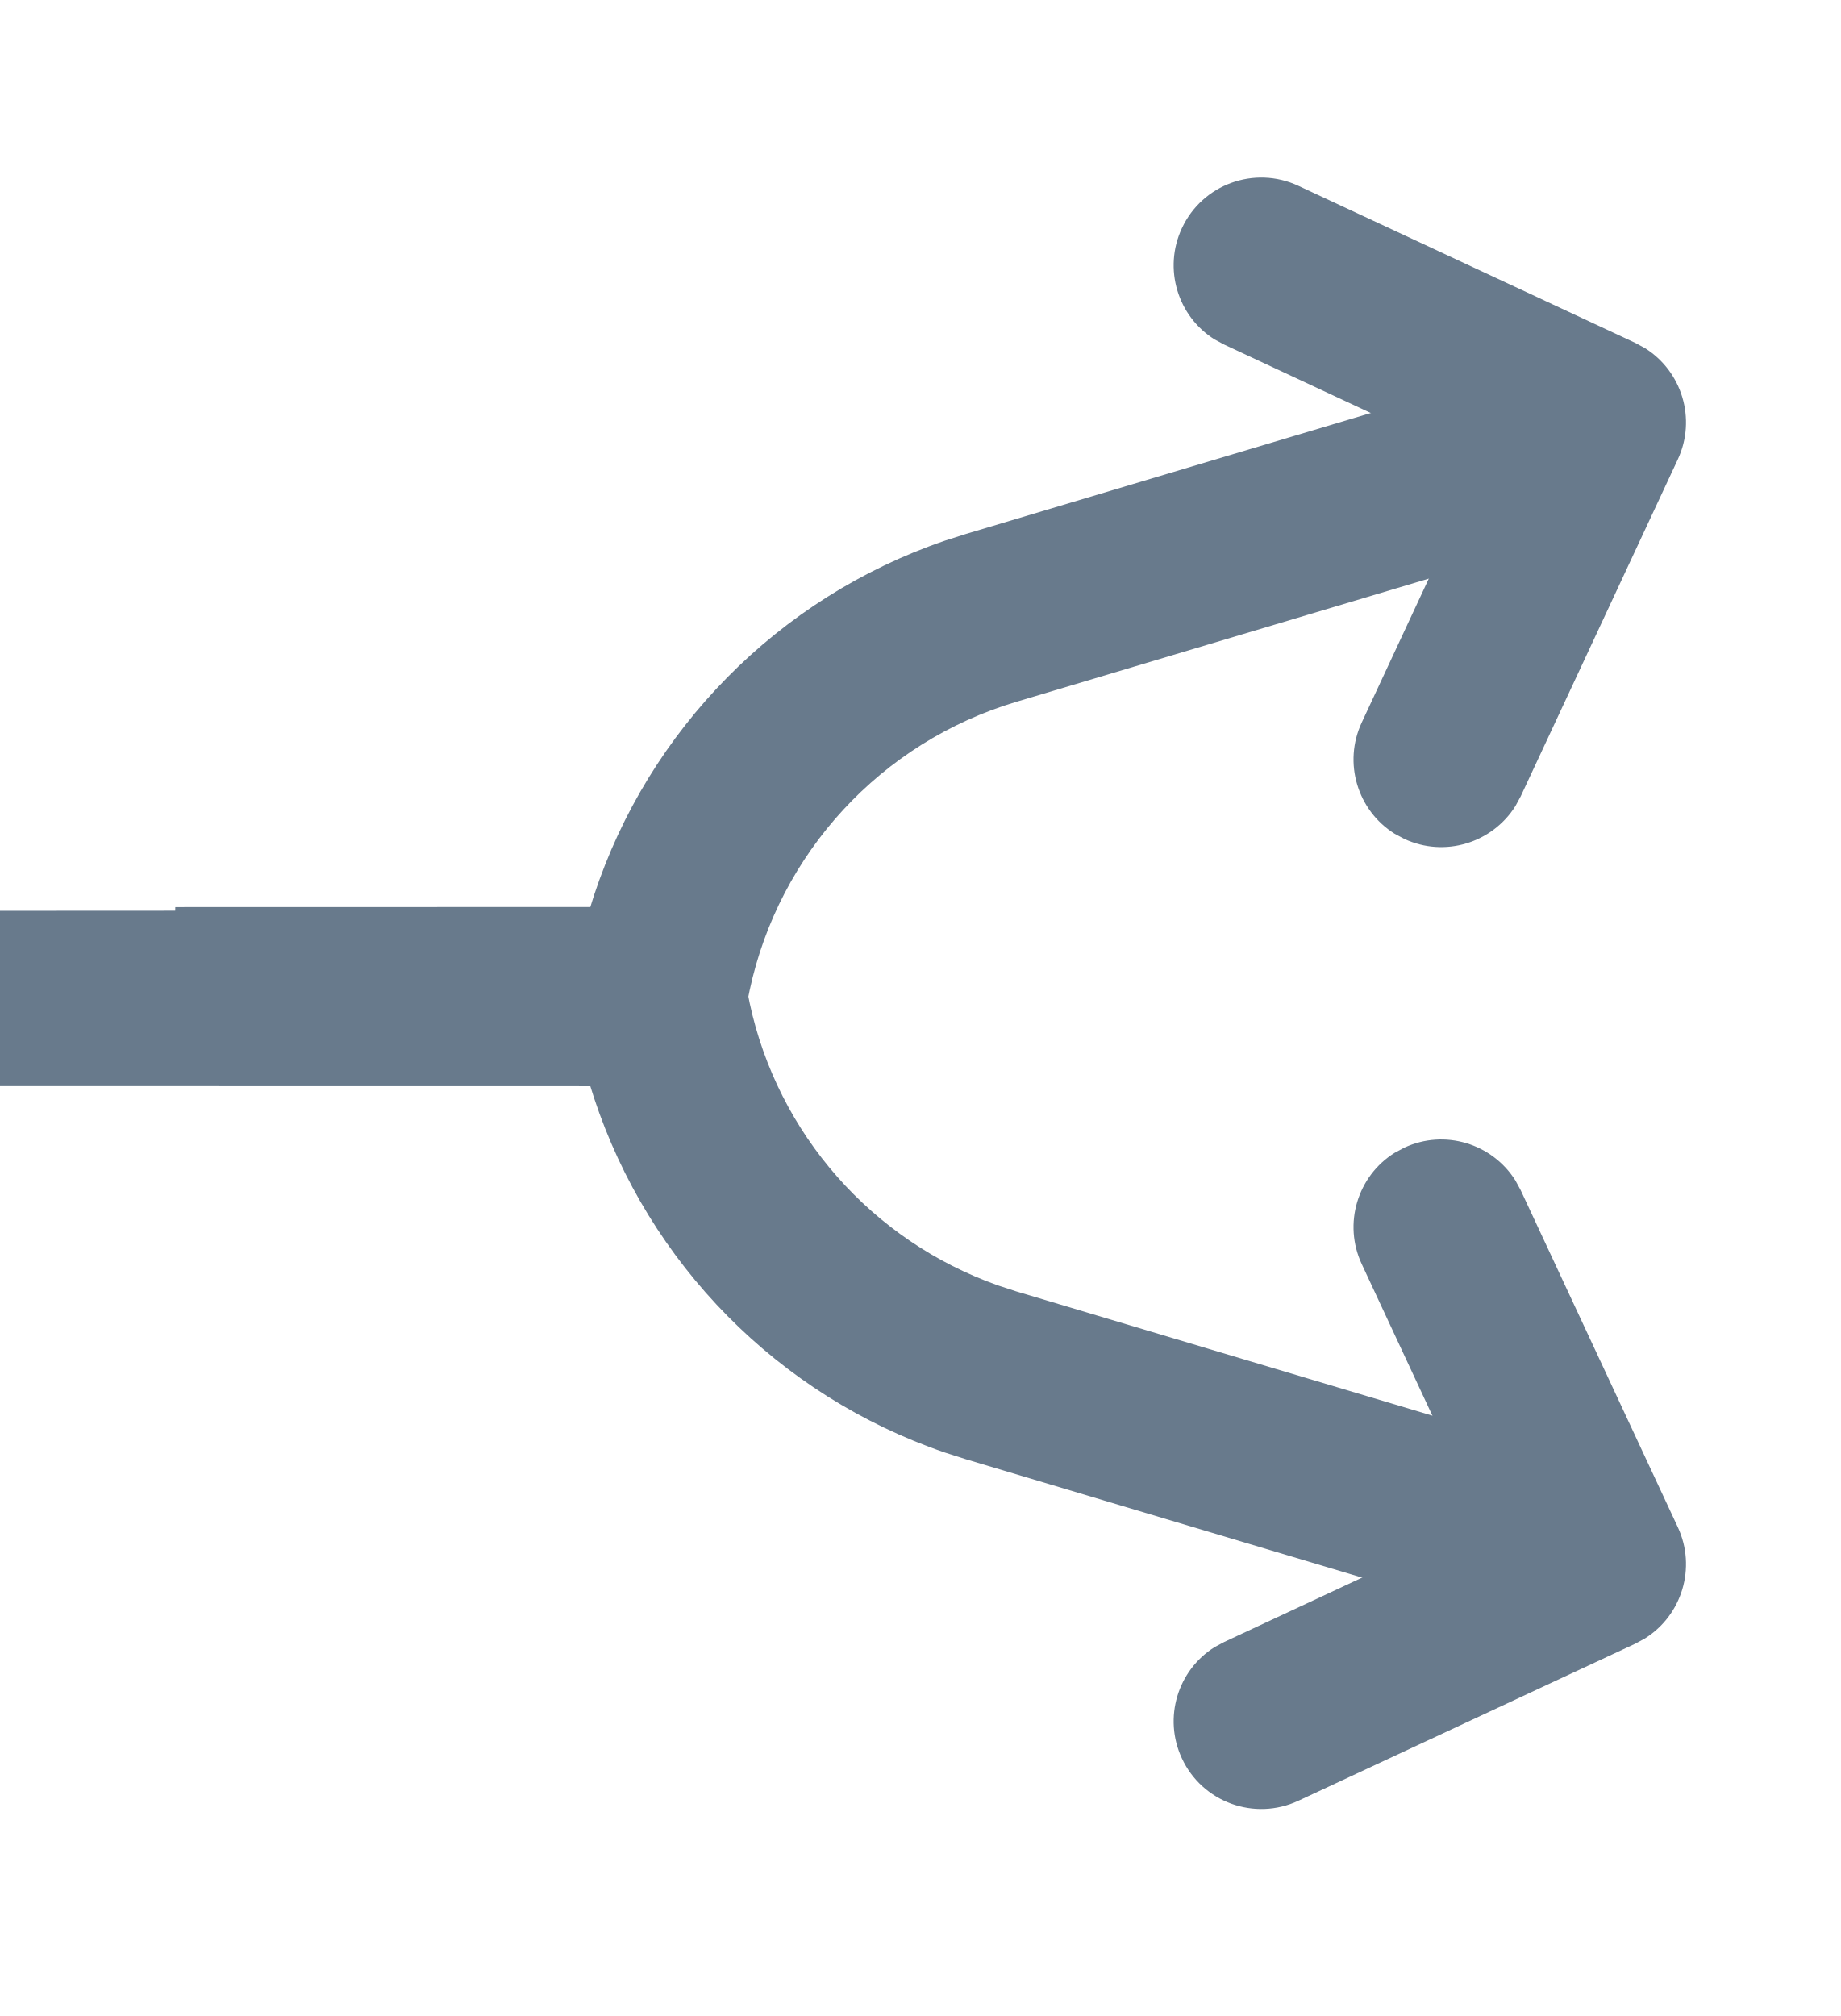
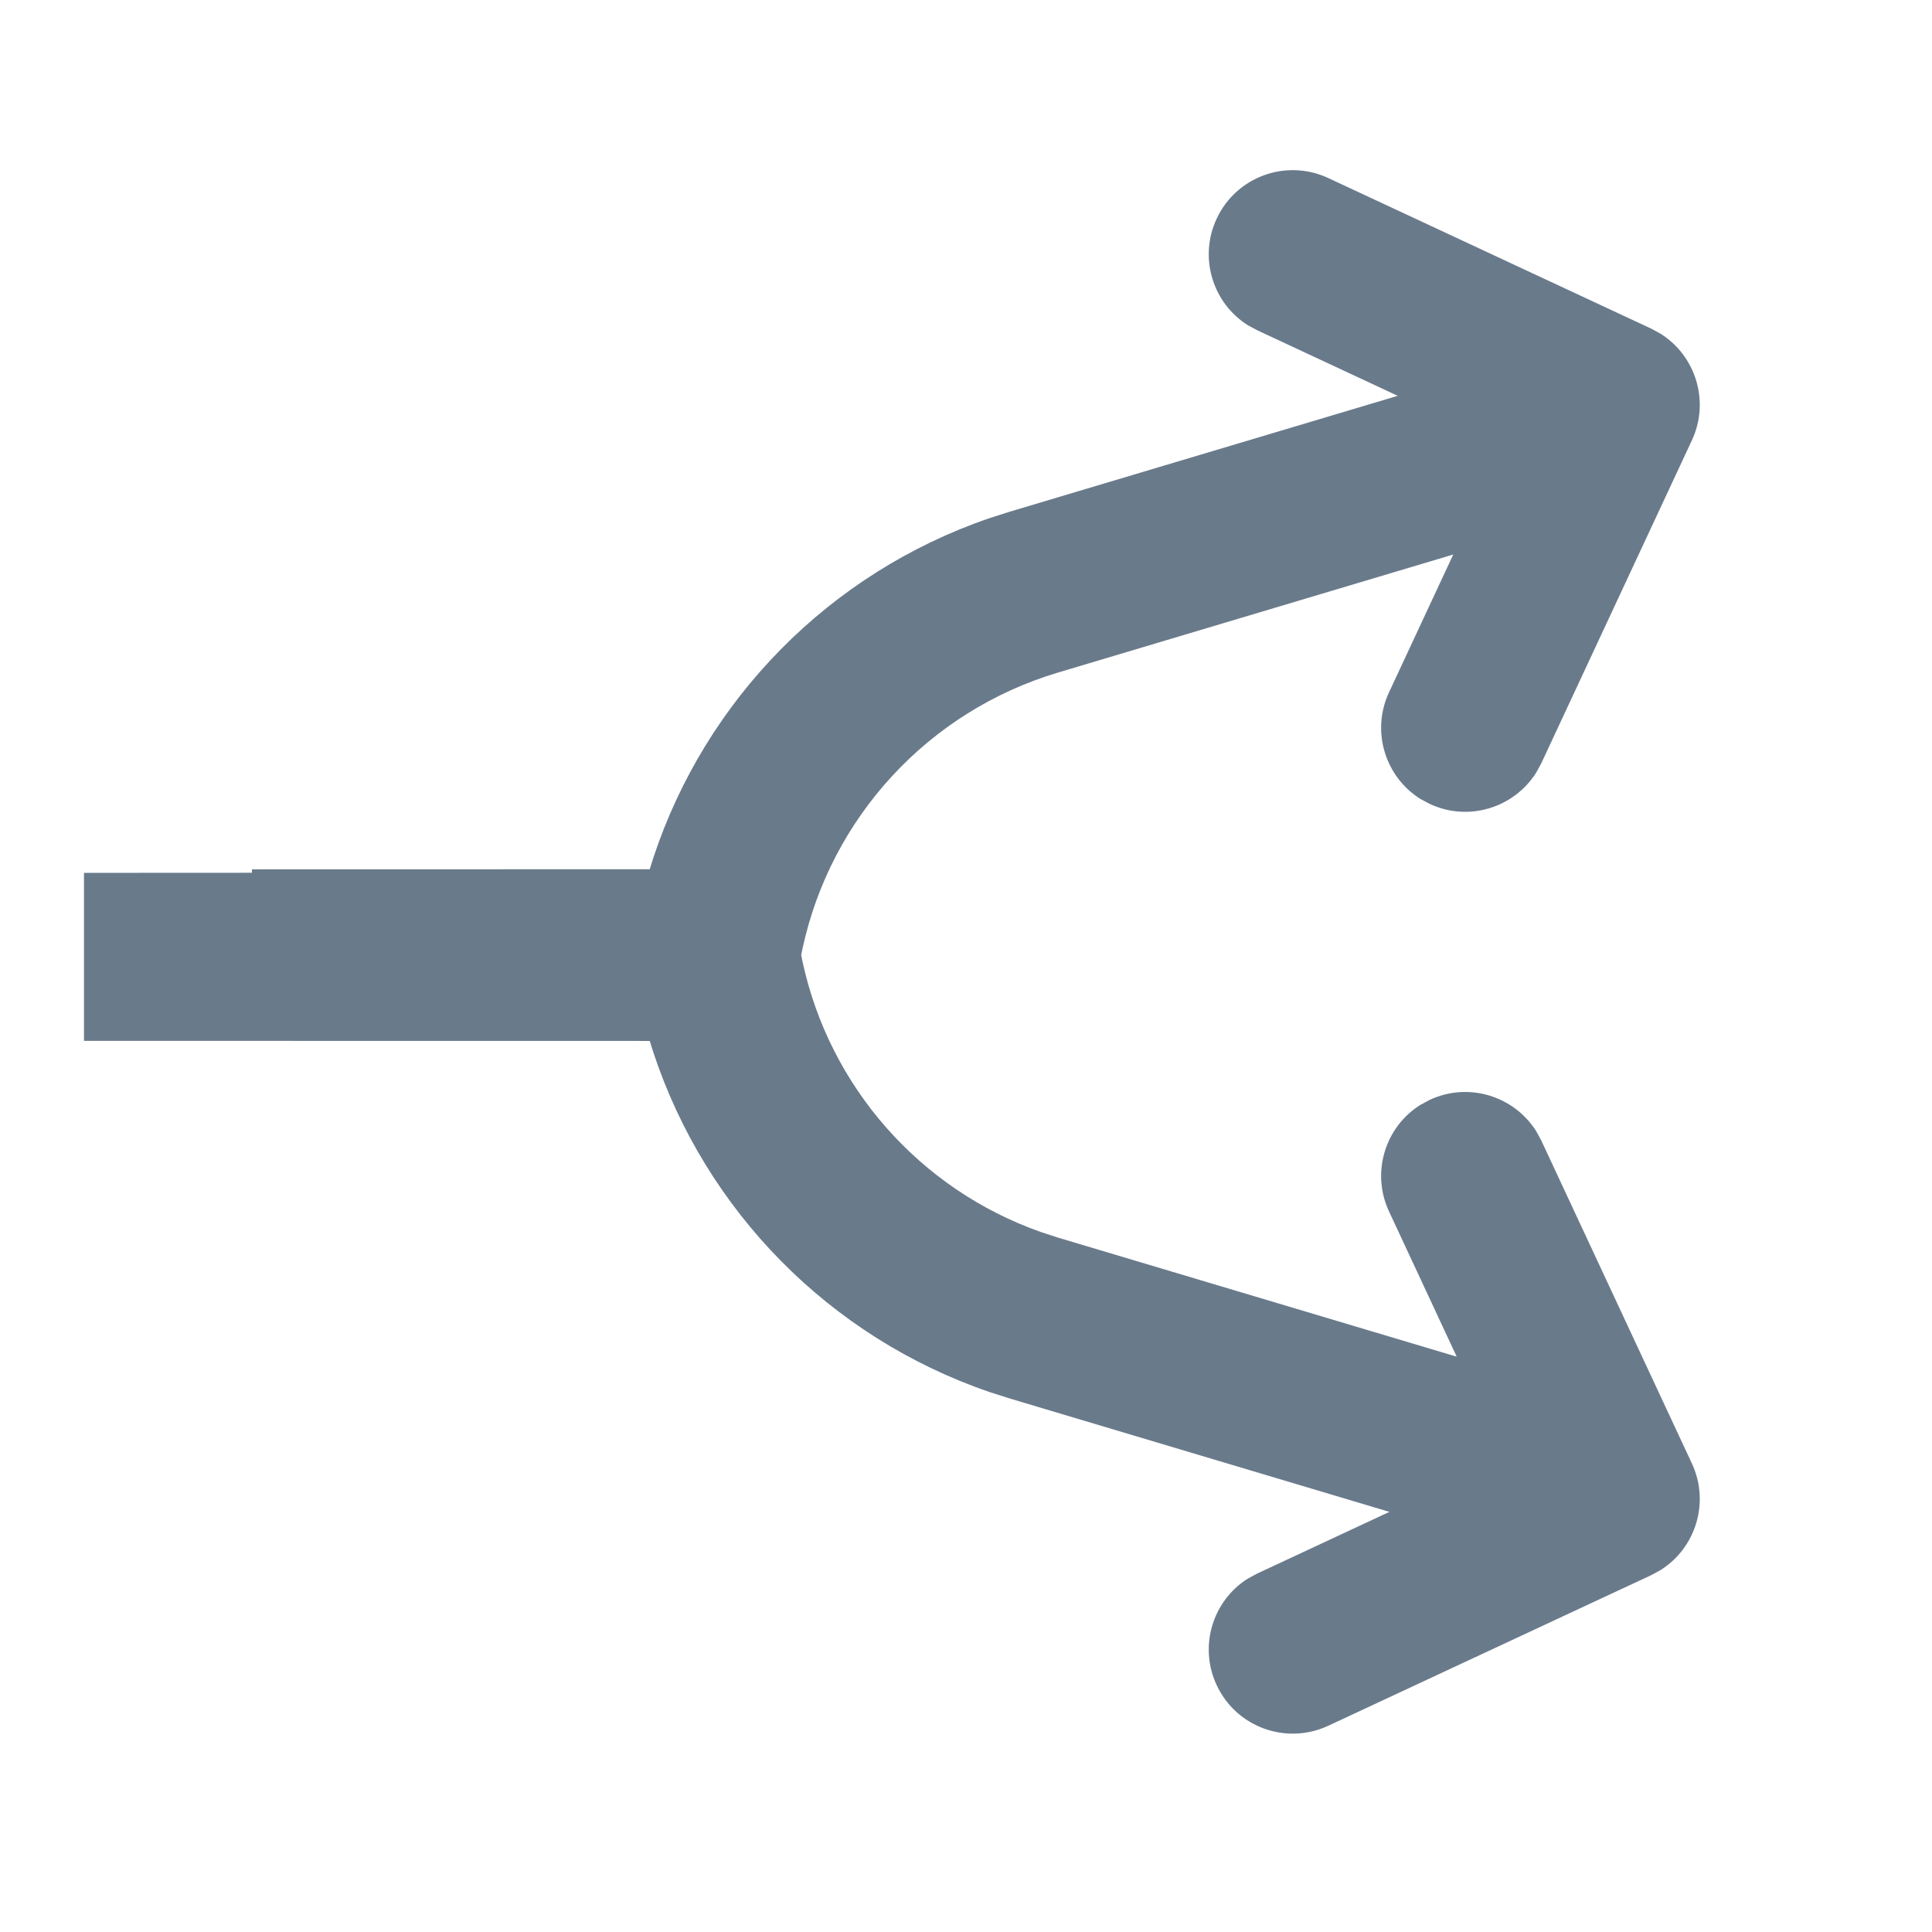
- <svg xmlns="http://www.w3.org/2000/svg" width="21px" height="23px" viewBox="0 0 21 23" version="1.1">
-   <g id="Final-Deliverables" stroke="none" stroke-width="1" fill="none" fill-rule="evenodd">
-     <g id="Group-4-Copy-3" transform="translate(0, 1.332108)" fill="#687A8C" fill-rule="nonzero">
+ <svg xmlns="http://www.w3.org/2000/svg" width="14px" height="14px" viewBox="0 0 21 23" version="1.1">
+   <g id="Final-Deliverables" stroke="none" stroke-width="1" fill="#697A8B" fill-rule="evenodd">
+     <g id="Group-4-Copy-3" transform="translate(0, 1.332108)" fill="#697A8B" fill-rule="nonzero">
      <path d="M16.714,3.059 L17.286,4.975 L11.594,6.675 C10.051,7.136 8.889,8.401 8.553,9.964 L8.538,10.037 L8.553,10.112 C8.874,11.604 9.947,12.824 11.386,13.333 L11.594,13.401 L17.286,15.101 L16.714,17.017 L11.022,15.317 L10.781,15.24 C8.875,14.588 7.4,13.08 6.777,11.193 L6.777,11.193 L6.735,11.06 L-7.10542736e-14,11.059 L-7.10542736e-14,9.059 L1.999,9.058 L2,9.017 L6.735,9.016 L6.777,8.882 C7.4,6.995 8.875,5.488 10.781,4.836 L11.022,4.759 L16.714,3.059 Z" id="Combined-Shape" />
      <path d="M14.619,0.293 C14.979,-0.068 15.546,-0.095 15.939,0.21 L16.033,0.293 L19.033,3.293 C19.393,3.653 19.421,4.221 19.116,4.613 L19.033,4.707 L16.033,7.707 C15.642,8.098 15.009,8.098 14.619,7.707 C14.258,7.347 14.23,6.779 14.535,6.387 L14.619,6.293 L16.911,4 L14.619,1.707 C14.258,1.347 14.23,0.779 14.535,0.387 L14.619,0.293 Z" id="Path-4-Copy" transform="translate(16.82563, 4) scale(1, -1) rotate(20) translate(-16.82563, -4) " />
      <path d="M14.619,12.293 C14.979,11.932 15.546,11.905 15.939,12.21 L16.033,12.293 L19.033,15.293 C19.393,15.653 19.421,16.221 19.116,16.613 L19.033,16.707 L16.033,19.707 C15.642,20.098 15.009,20.098 14.619,19.707 C14.258,19.347 14.23,18.779 14.535,18.387 L14.619,18.293 L16.911,16 L14.619,13.707 C14.258,13.347 14.23,12.779 14.535,12.387 L14.619,12.293 Z" id="Path-4-Copy-2" transform="translate(16.82563, 16) rotate(20) translate(-16.82563, -16) " />
    </g>
  </g>
</svg>
